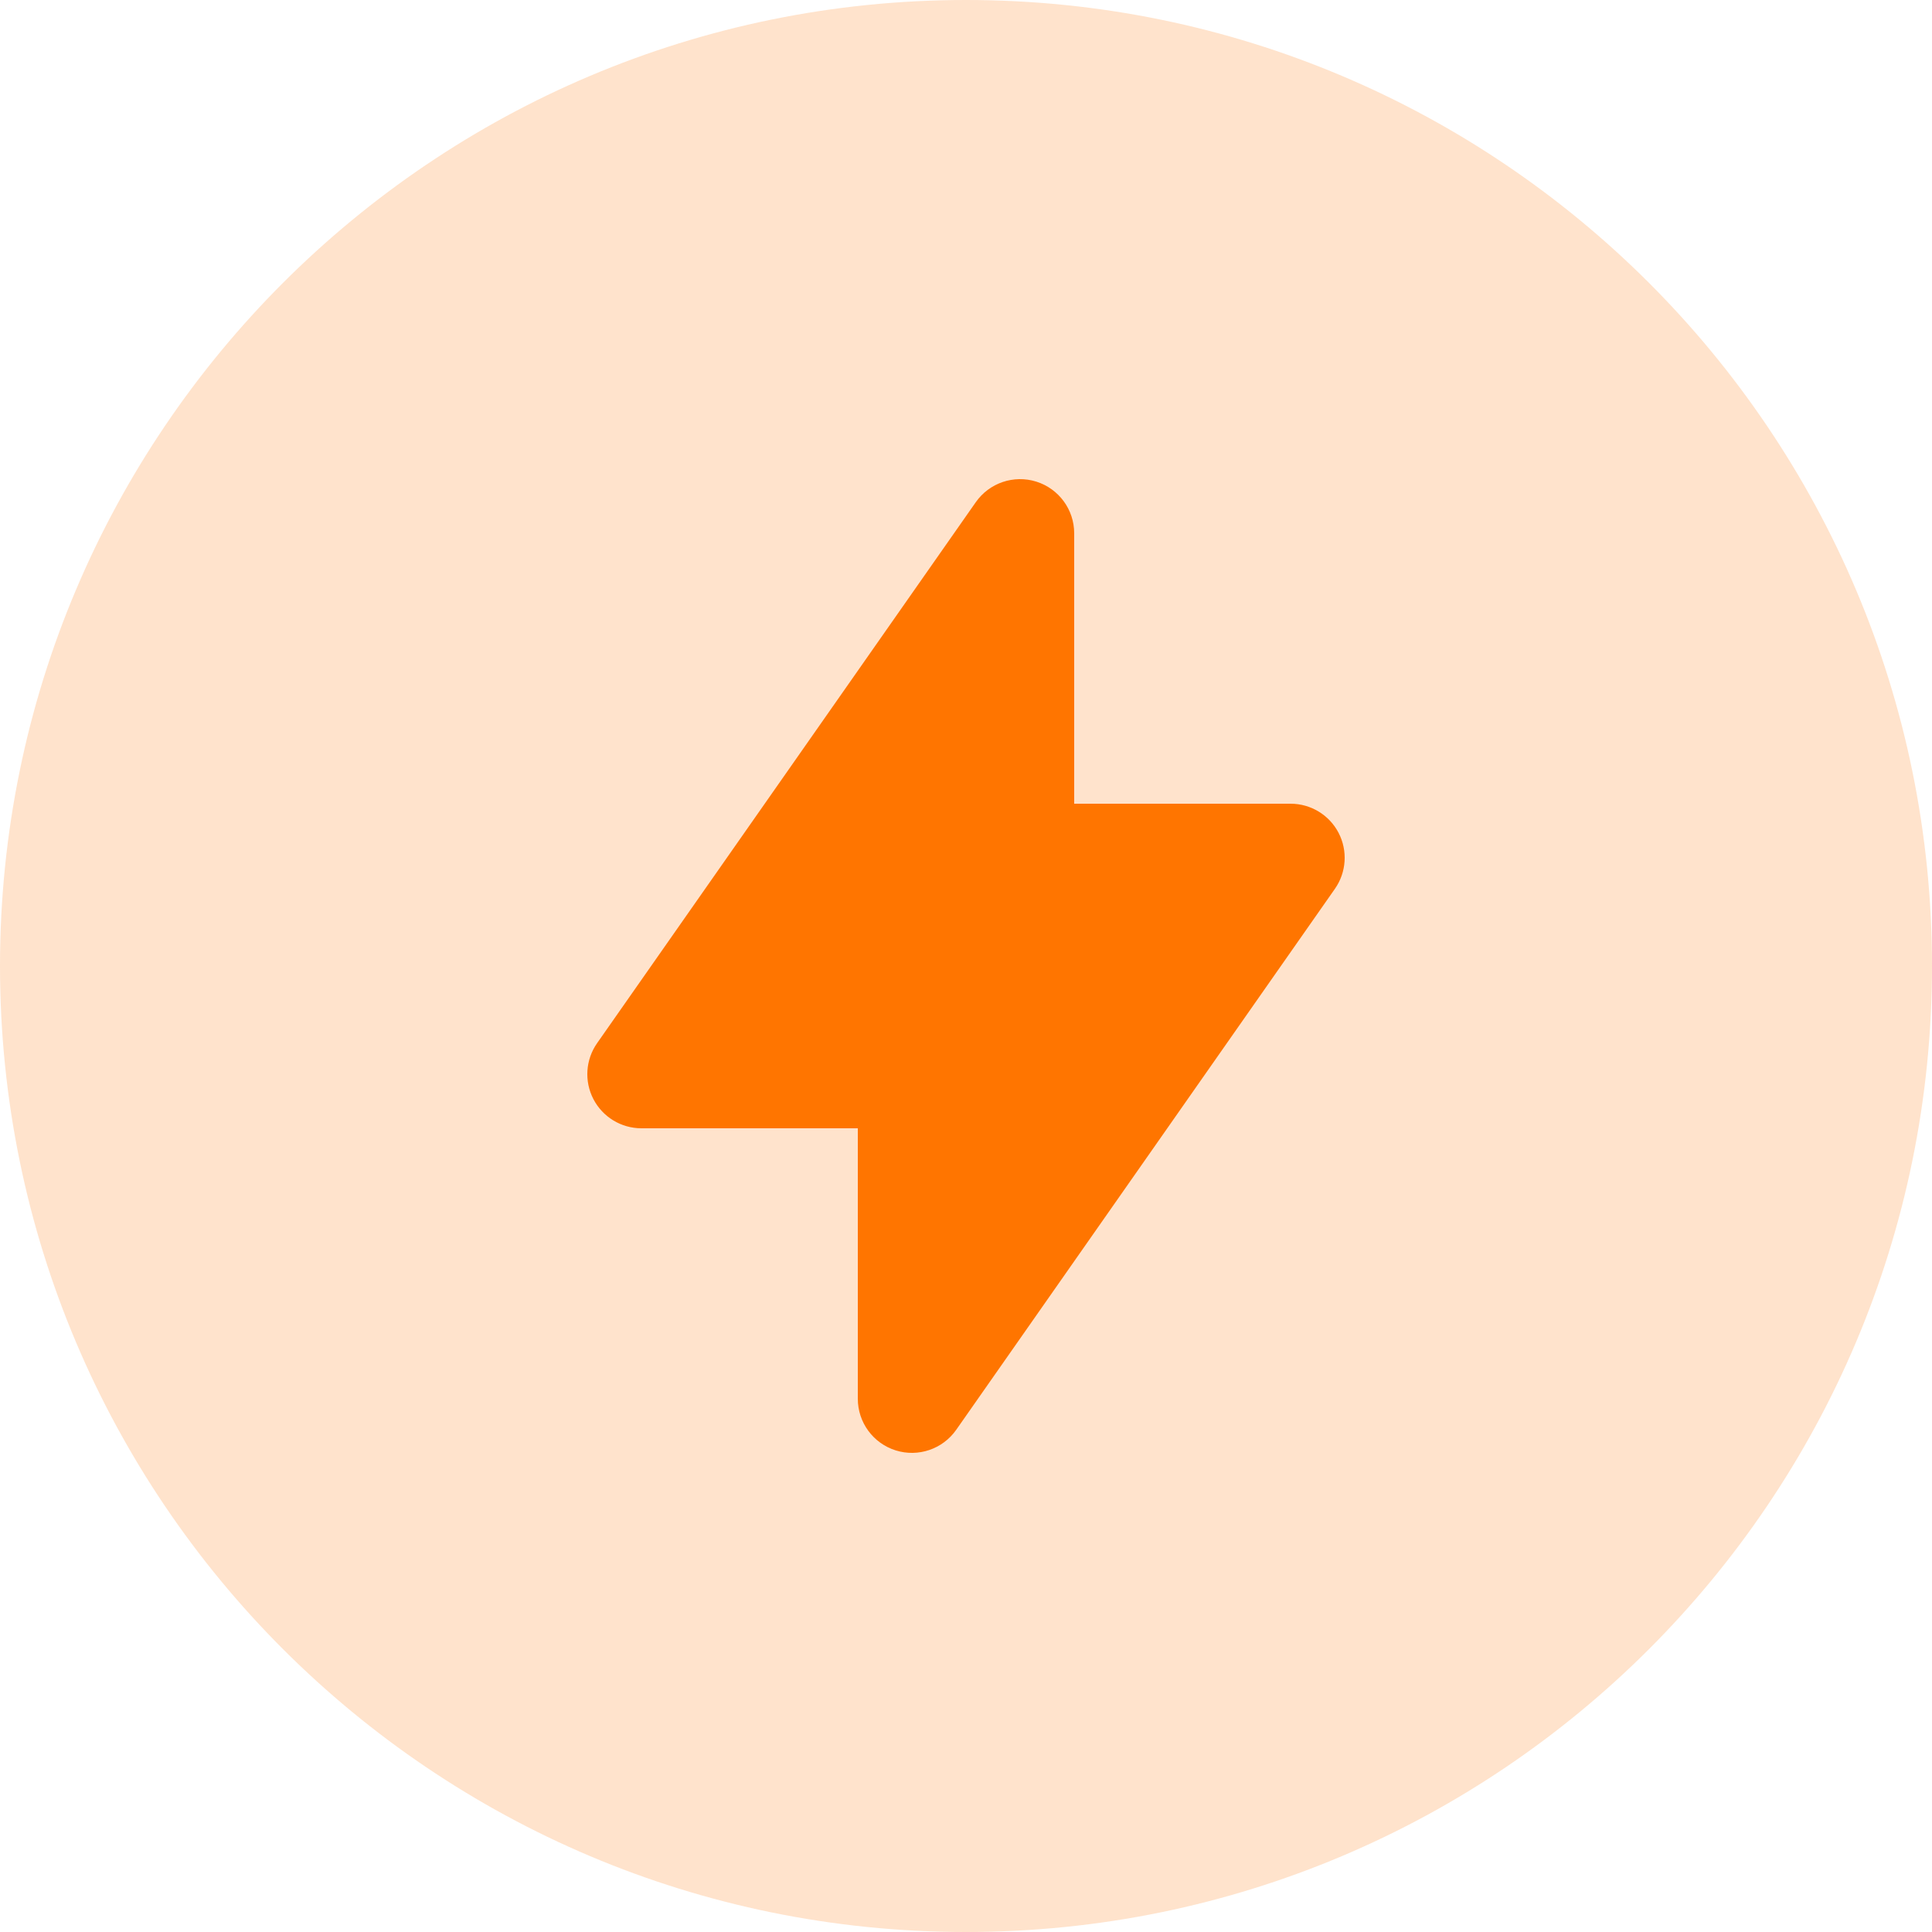
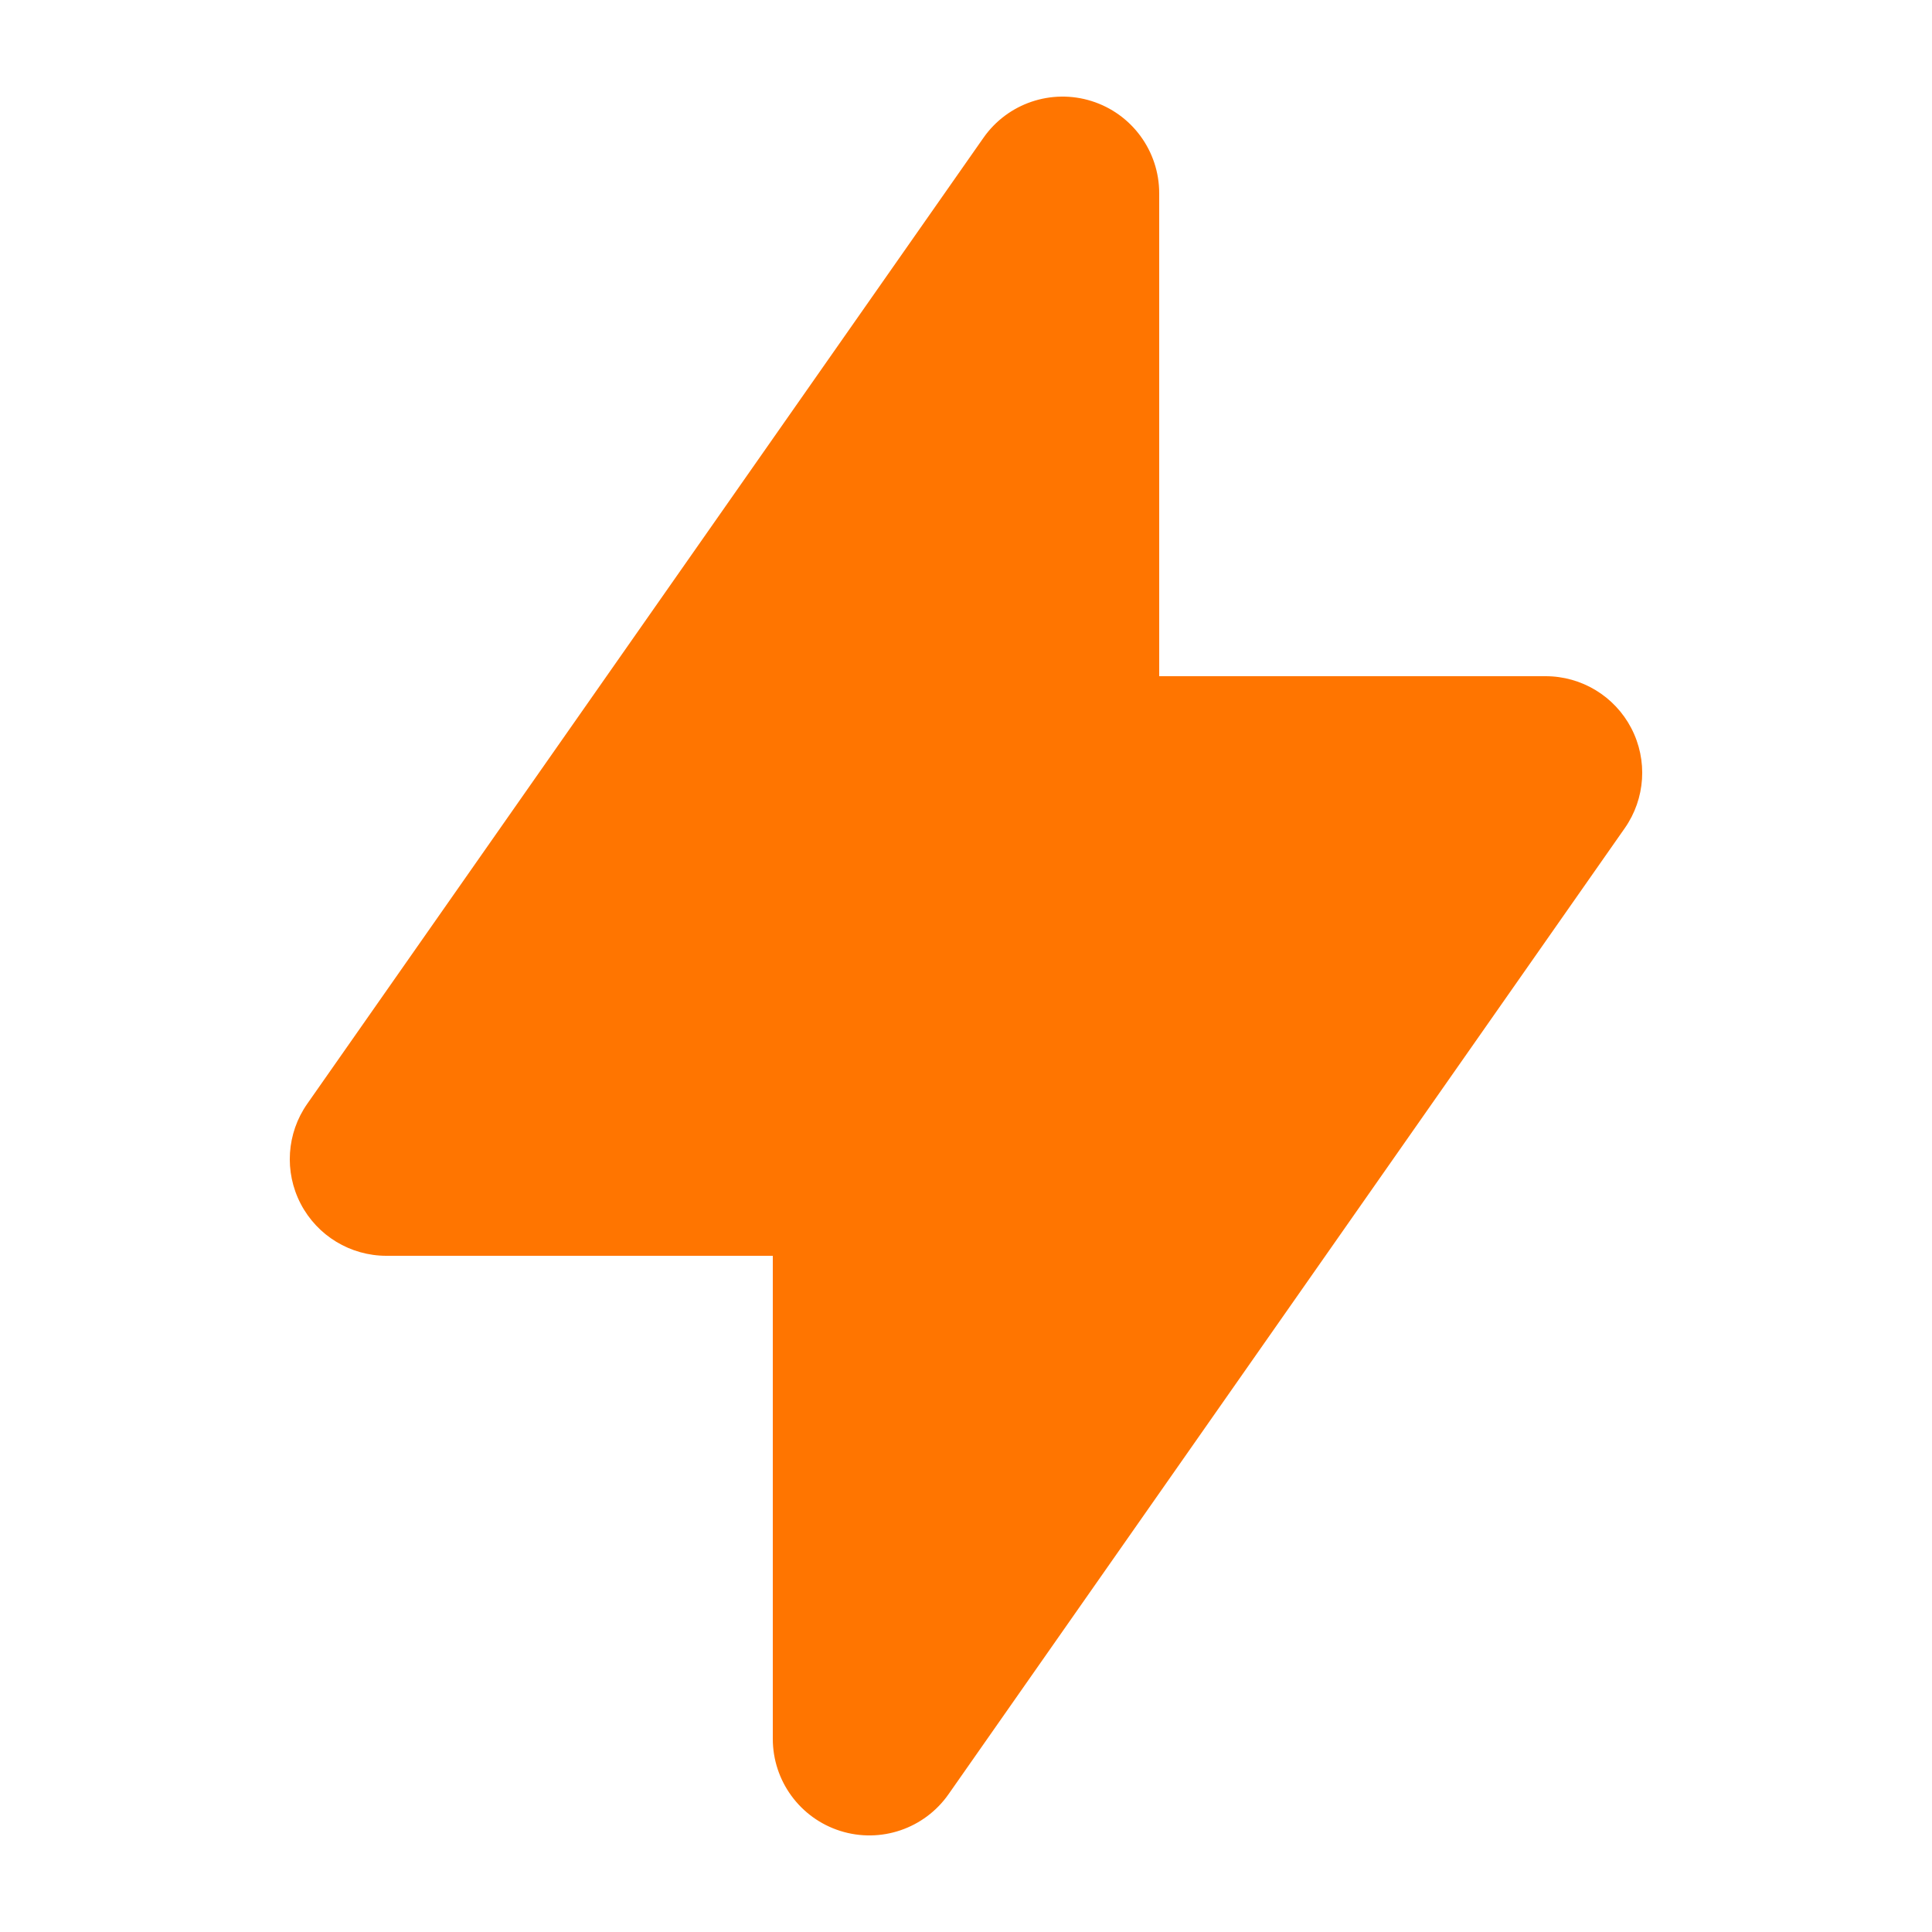
- <svg xmlns="http://www.w3.org/2000/svg" width="100" height="100" fill="none">
-   <circle cx="50" cy="50" r="50" fill="#FF7500" fill-opacity=".2" />
-   <path fill-rule="evenodd" clip-rule="evenodd" d="M53.642 24.93A2.8 2.8 0 0 1 55.6 27.6v14h11.2a2.8 2.8 0 0 1 2.294 4.406l-19.6 28A2.8 2.8 0 0 1 44.4 72.4v-14H33.2a2.8 2.8 0 0 1-2.294-4.406l19.6-28a2.8 2.8 0 0 1 3.136-1.064Z" fill="#FF7500" />
+ <svg xmlns="http://www.w3.org/2000/svg" width="56" height="56" fill="none">
+   <path fill-rule="evenodd" clip-rule="evenodd" d="M31.642 2.93A2.8 2.8 0 0 1 33.6 5.6v14h11.2a2.8 2.8 0 0 1 2.294 4.406l-19.6 28A2.8 2.8 0 0 1 22.4 50.4v-14H11.2a2.8 2.8 0 0 1-2.294-4.406l19.6-28a2.8 2.8 0 0 1 3.136-1.064Z" fill="#FF7500" />
</svg>
